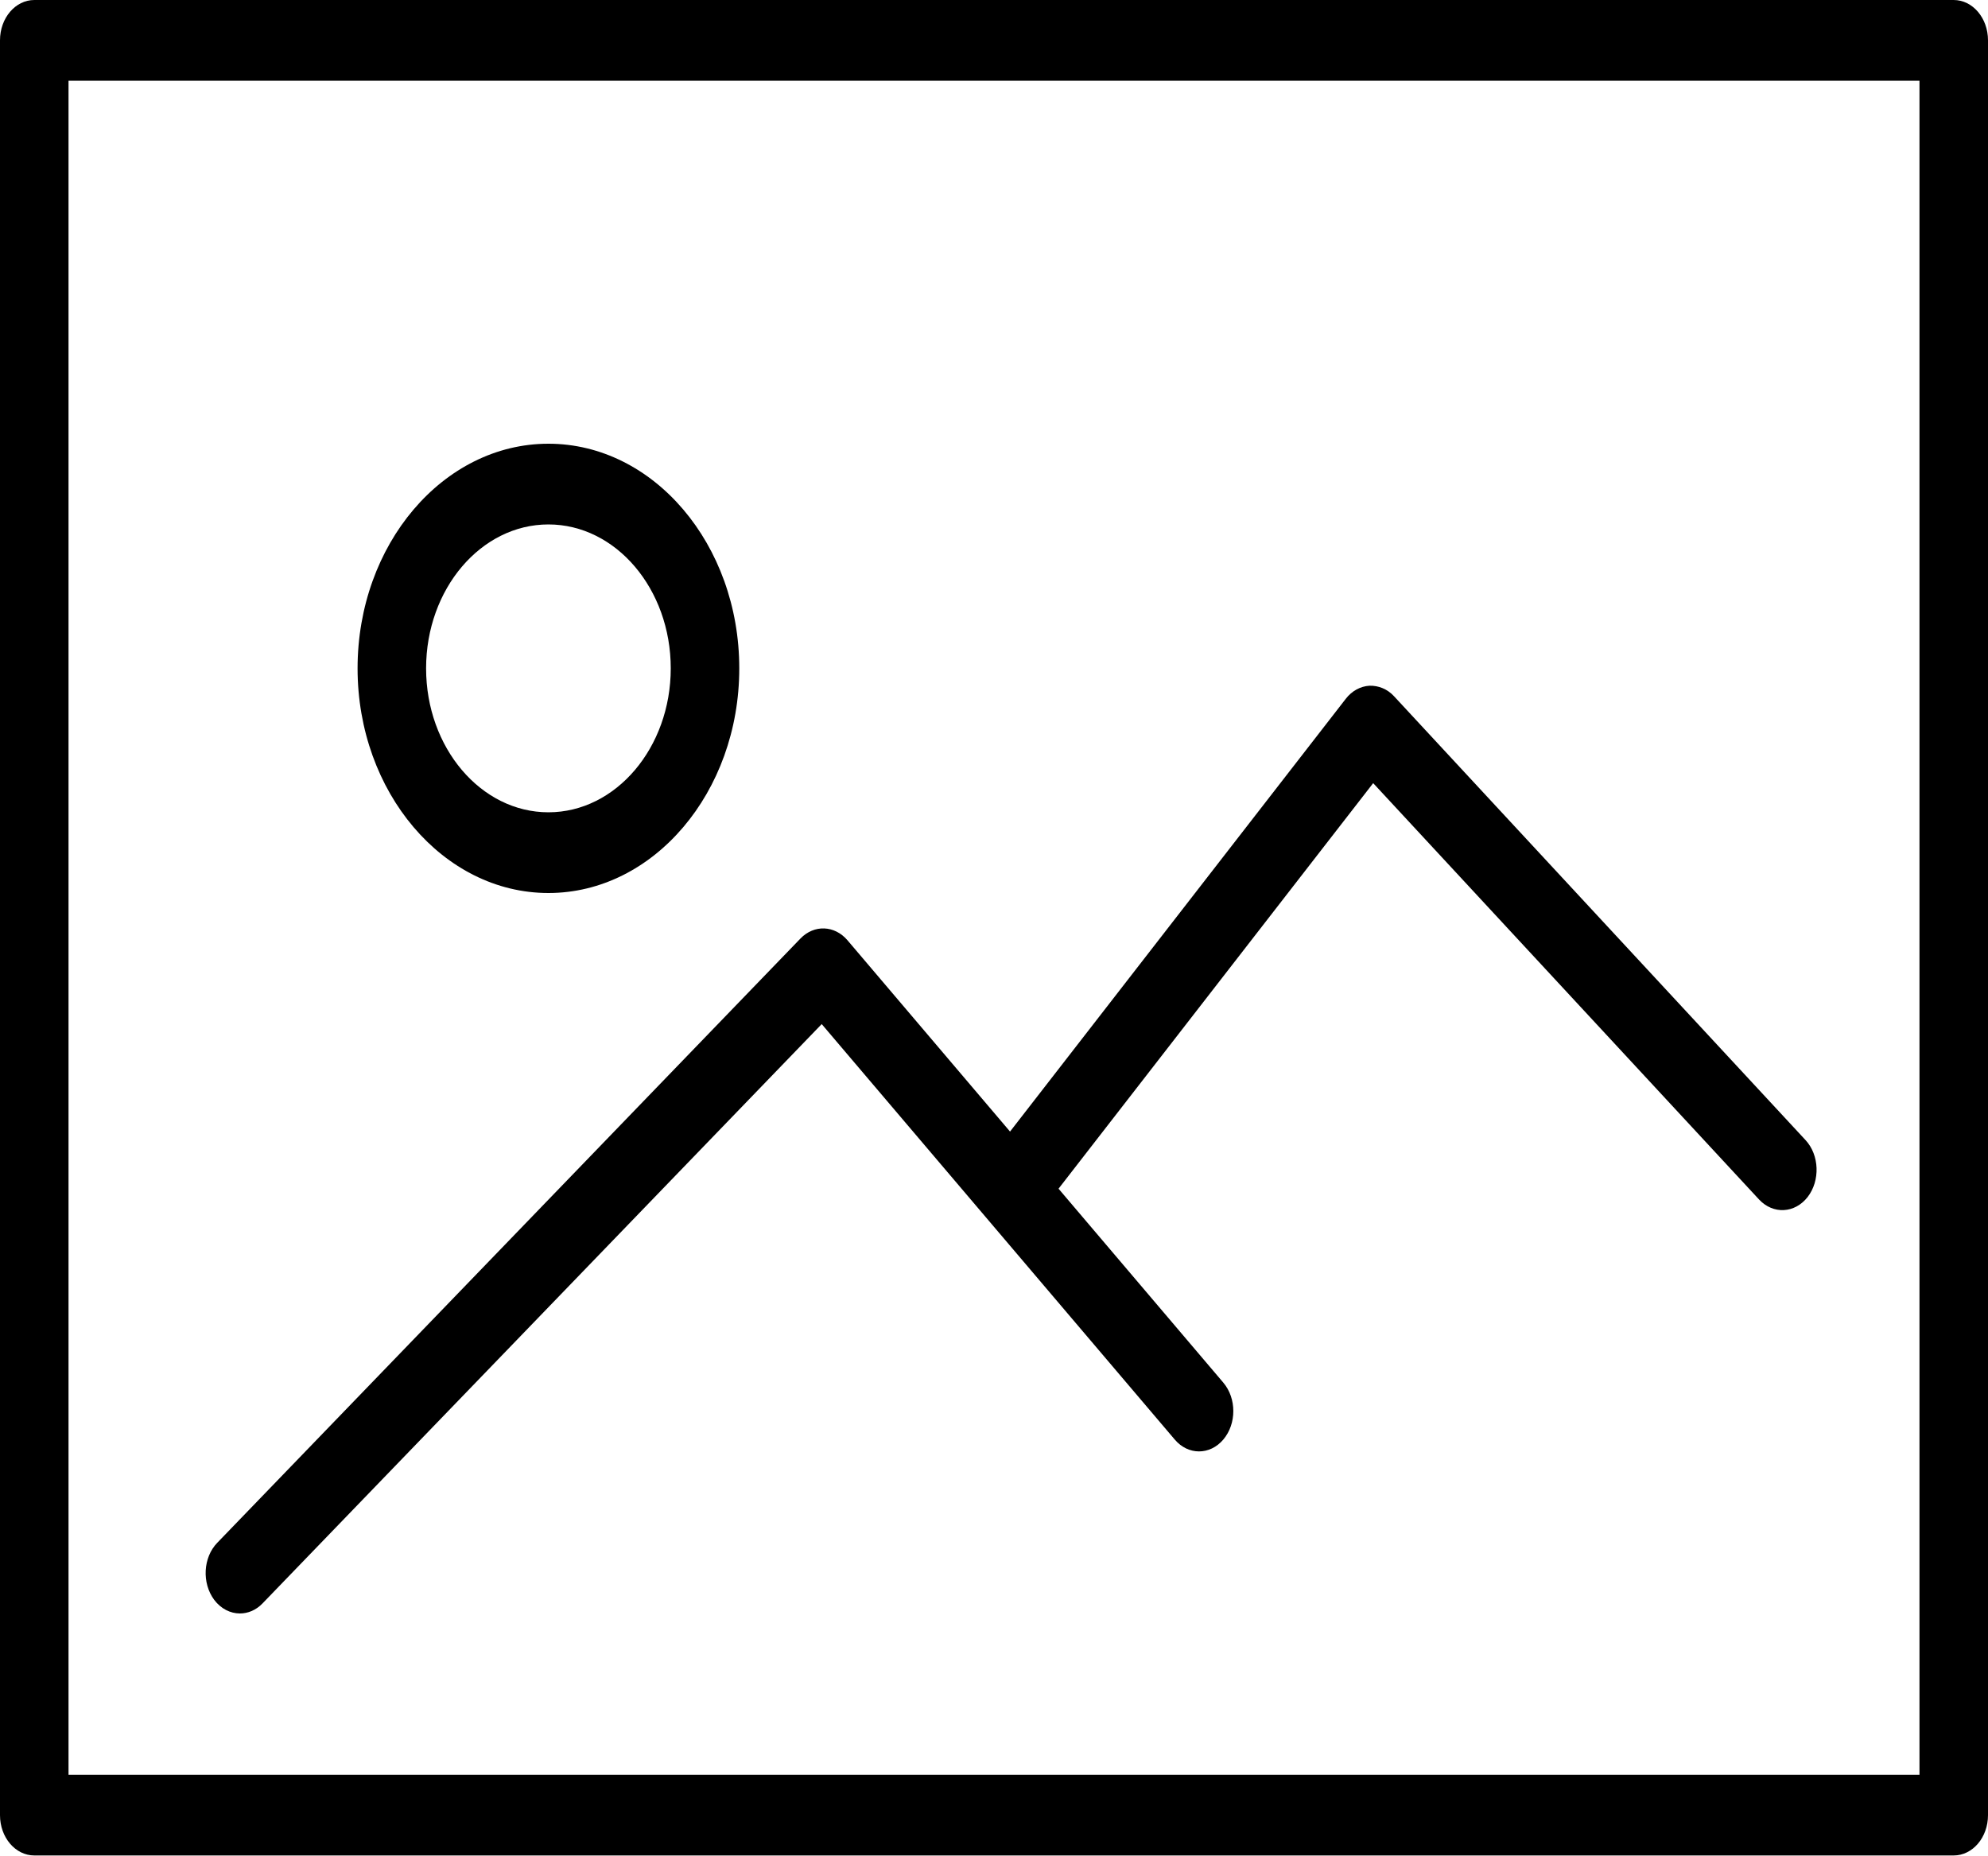
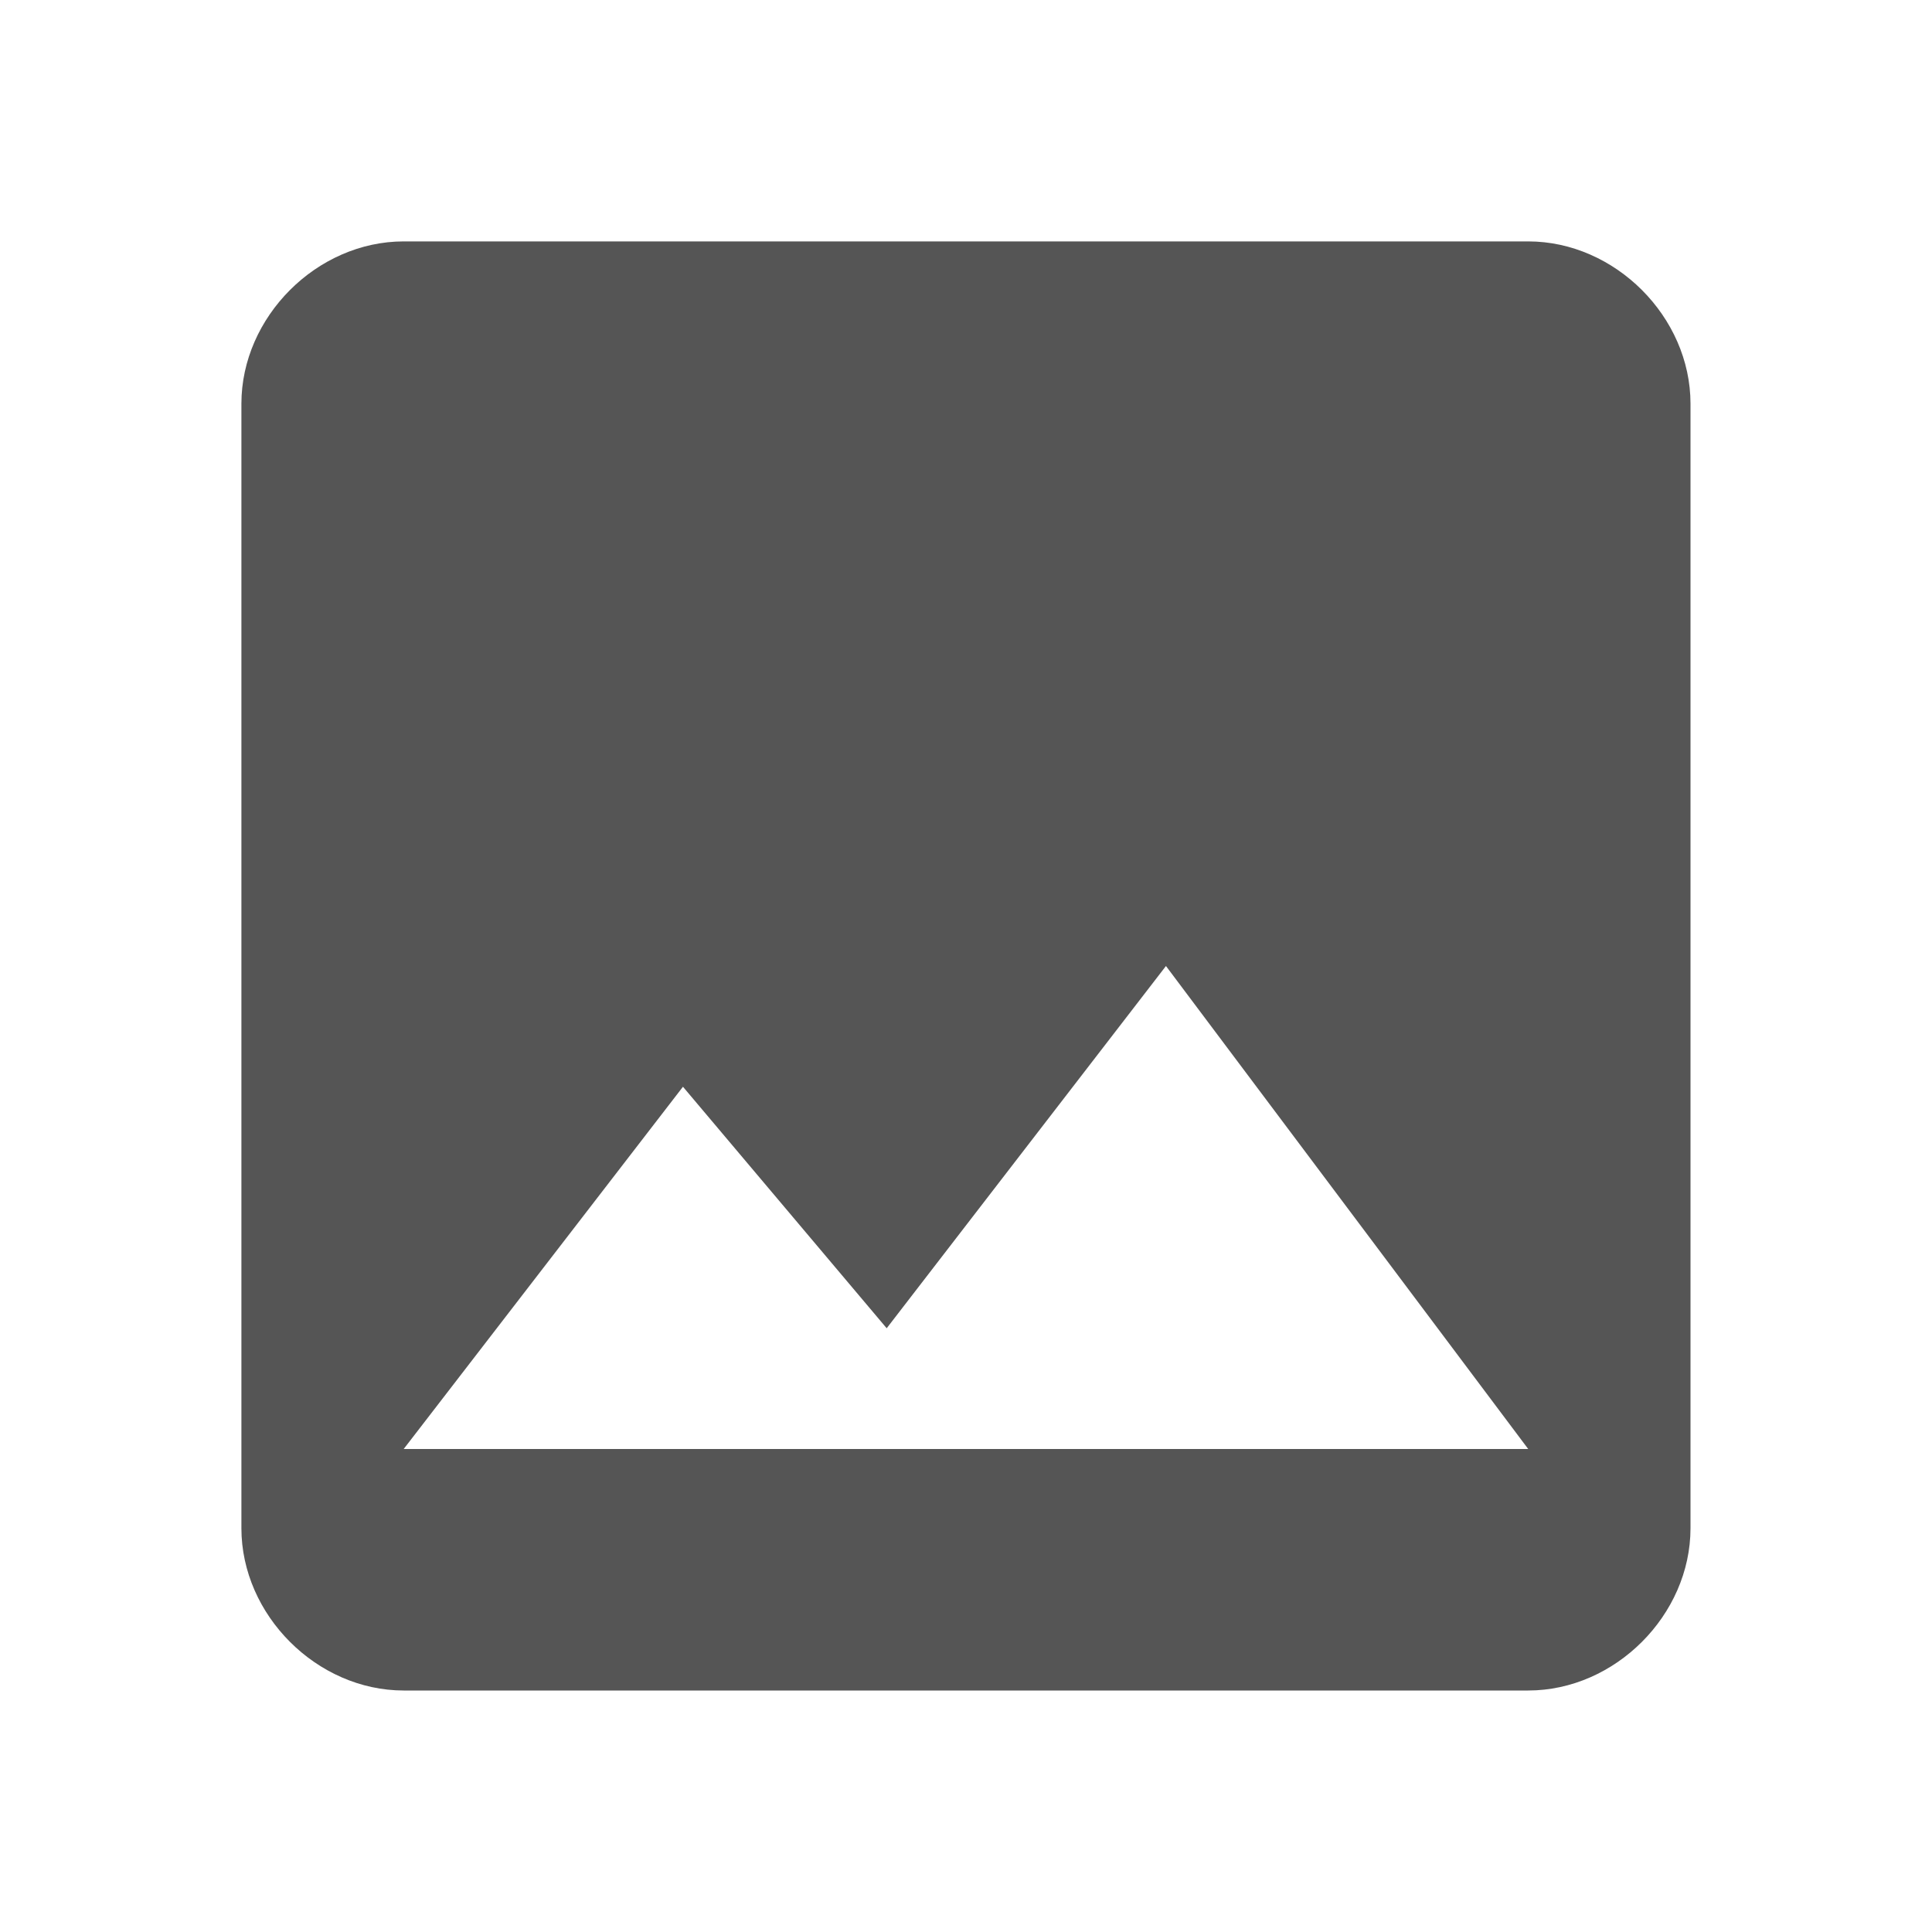
- <svg xmlns="http://www.w3.org/2000/svg" width="15px" height="14px" viewBox="0 0 15 14" version="1.1">
-   <defs />
-   <g id="Page-1" stroke="none" stroke-width="1" fill="none" fill-rule="evenodd">
-     <g id="image" fill="#000000">
-       <g id="Capa_1">
-         <g id="Group">
-           <path d="M14.741,0 L0.259,0 C0.116,0 0,0.136 0,0.304 L0,13.696 C0,13.864 0.116,14 0.259,14 L14.741,14 C14.884,14 15,13.864 15,13.696 L15,0.304 C15,0.136 14.884,0 14.741,0 L14.741,0 Z M14.483,13.391 L0.517,13.391 L0.517,0.609 L14.483,0.609 L14.483,13.391 L14.483,13.391 Z" id="Shape" />
-           <path d="M4.138,6.738 C4.932,6.738 5.578,5.977 5.578,5.043 C5.578,4.108 4.932,3.348 4.138,3.348 C3.344,3.348 2.698,4.108 2.698,5.043 C2.698,5.977 3.344,6.738 4.138,6.738 L4.138,6.738 Z M4.138,3.957 C4.647,3.957 5.061,4.444 5.061,5.043 C5.061,5.641 4.647,6.129 4.138,6.129 C3.629,6.129 3.215,5.642 3.215,5.043 C3.215,4.444 3.629,3.957 4.138,3.957 L4.138,3.957 Z" id="Shape" />
-           <path d="M1.81,12.174 C1.871,12.174 1.932,12.149 1.981,12.098 L6.2,7.727 L8.864,10.862 C8.965,10.981 9.129,10.981 9.23,10.862 C9.331,10.743 9.331,10.551 9.23,10.432 L7.987,8.969 L10.361,5.909 L13.273,9.051 C13.379,9.164 13.542,9.156 13.639,9.032 C13.735,8.908 13.728,8.715 13.623,8.602 L10.519,5.254 C10.469,5.199 10.401,5.172 10.333,5.174 C10.265,5.178 10.2,5.213 10.154,5.273 L7.621,8.538 L6.394,7.094 C6.297,6.981 6.143,6.975 6.04,7.081 L1.639,11.641 C1.532,11.752 1.522,11.944 1.616,12.071 C1.667,12.139 1.739,12.174 1.81,12.174 L1.81,12.174 Z" id="Shape" />
-         </g>
-       </g>
-     </g>
-   </g>
+ <svg xmlns="http://www.w3.org/2000/svg" version="1.1" width="20" height="20" viewBox="0 0 20 20">
+   <path fill="#555" d="M7.070 11.25l-2.891 3.75h11.641l-3.75-5-2.891 3.75zM17.5 15.82c0 0.898-0.781 1.68-1.68 1.68h-11.641c-0.898 0-1.68-0.781-1.68-1.68v-11.641c0-0.898 0.781-1.68 1.68-1.68h11.641c0.898 0 1.68 0.781 1.68 1.68v11.641z" />
</svg>
